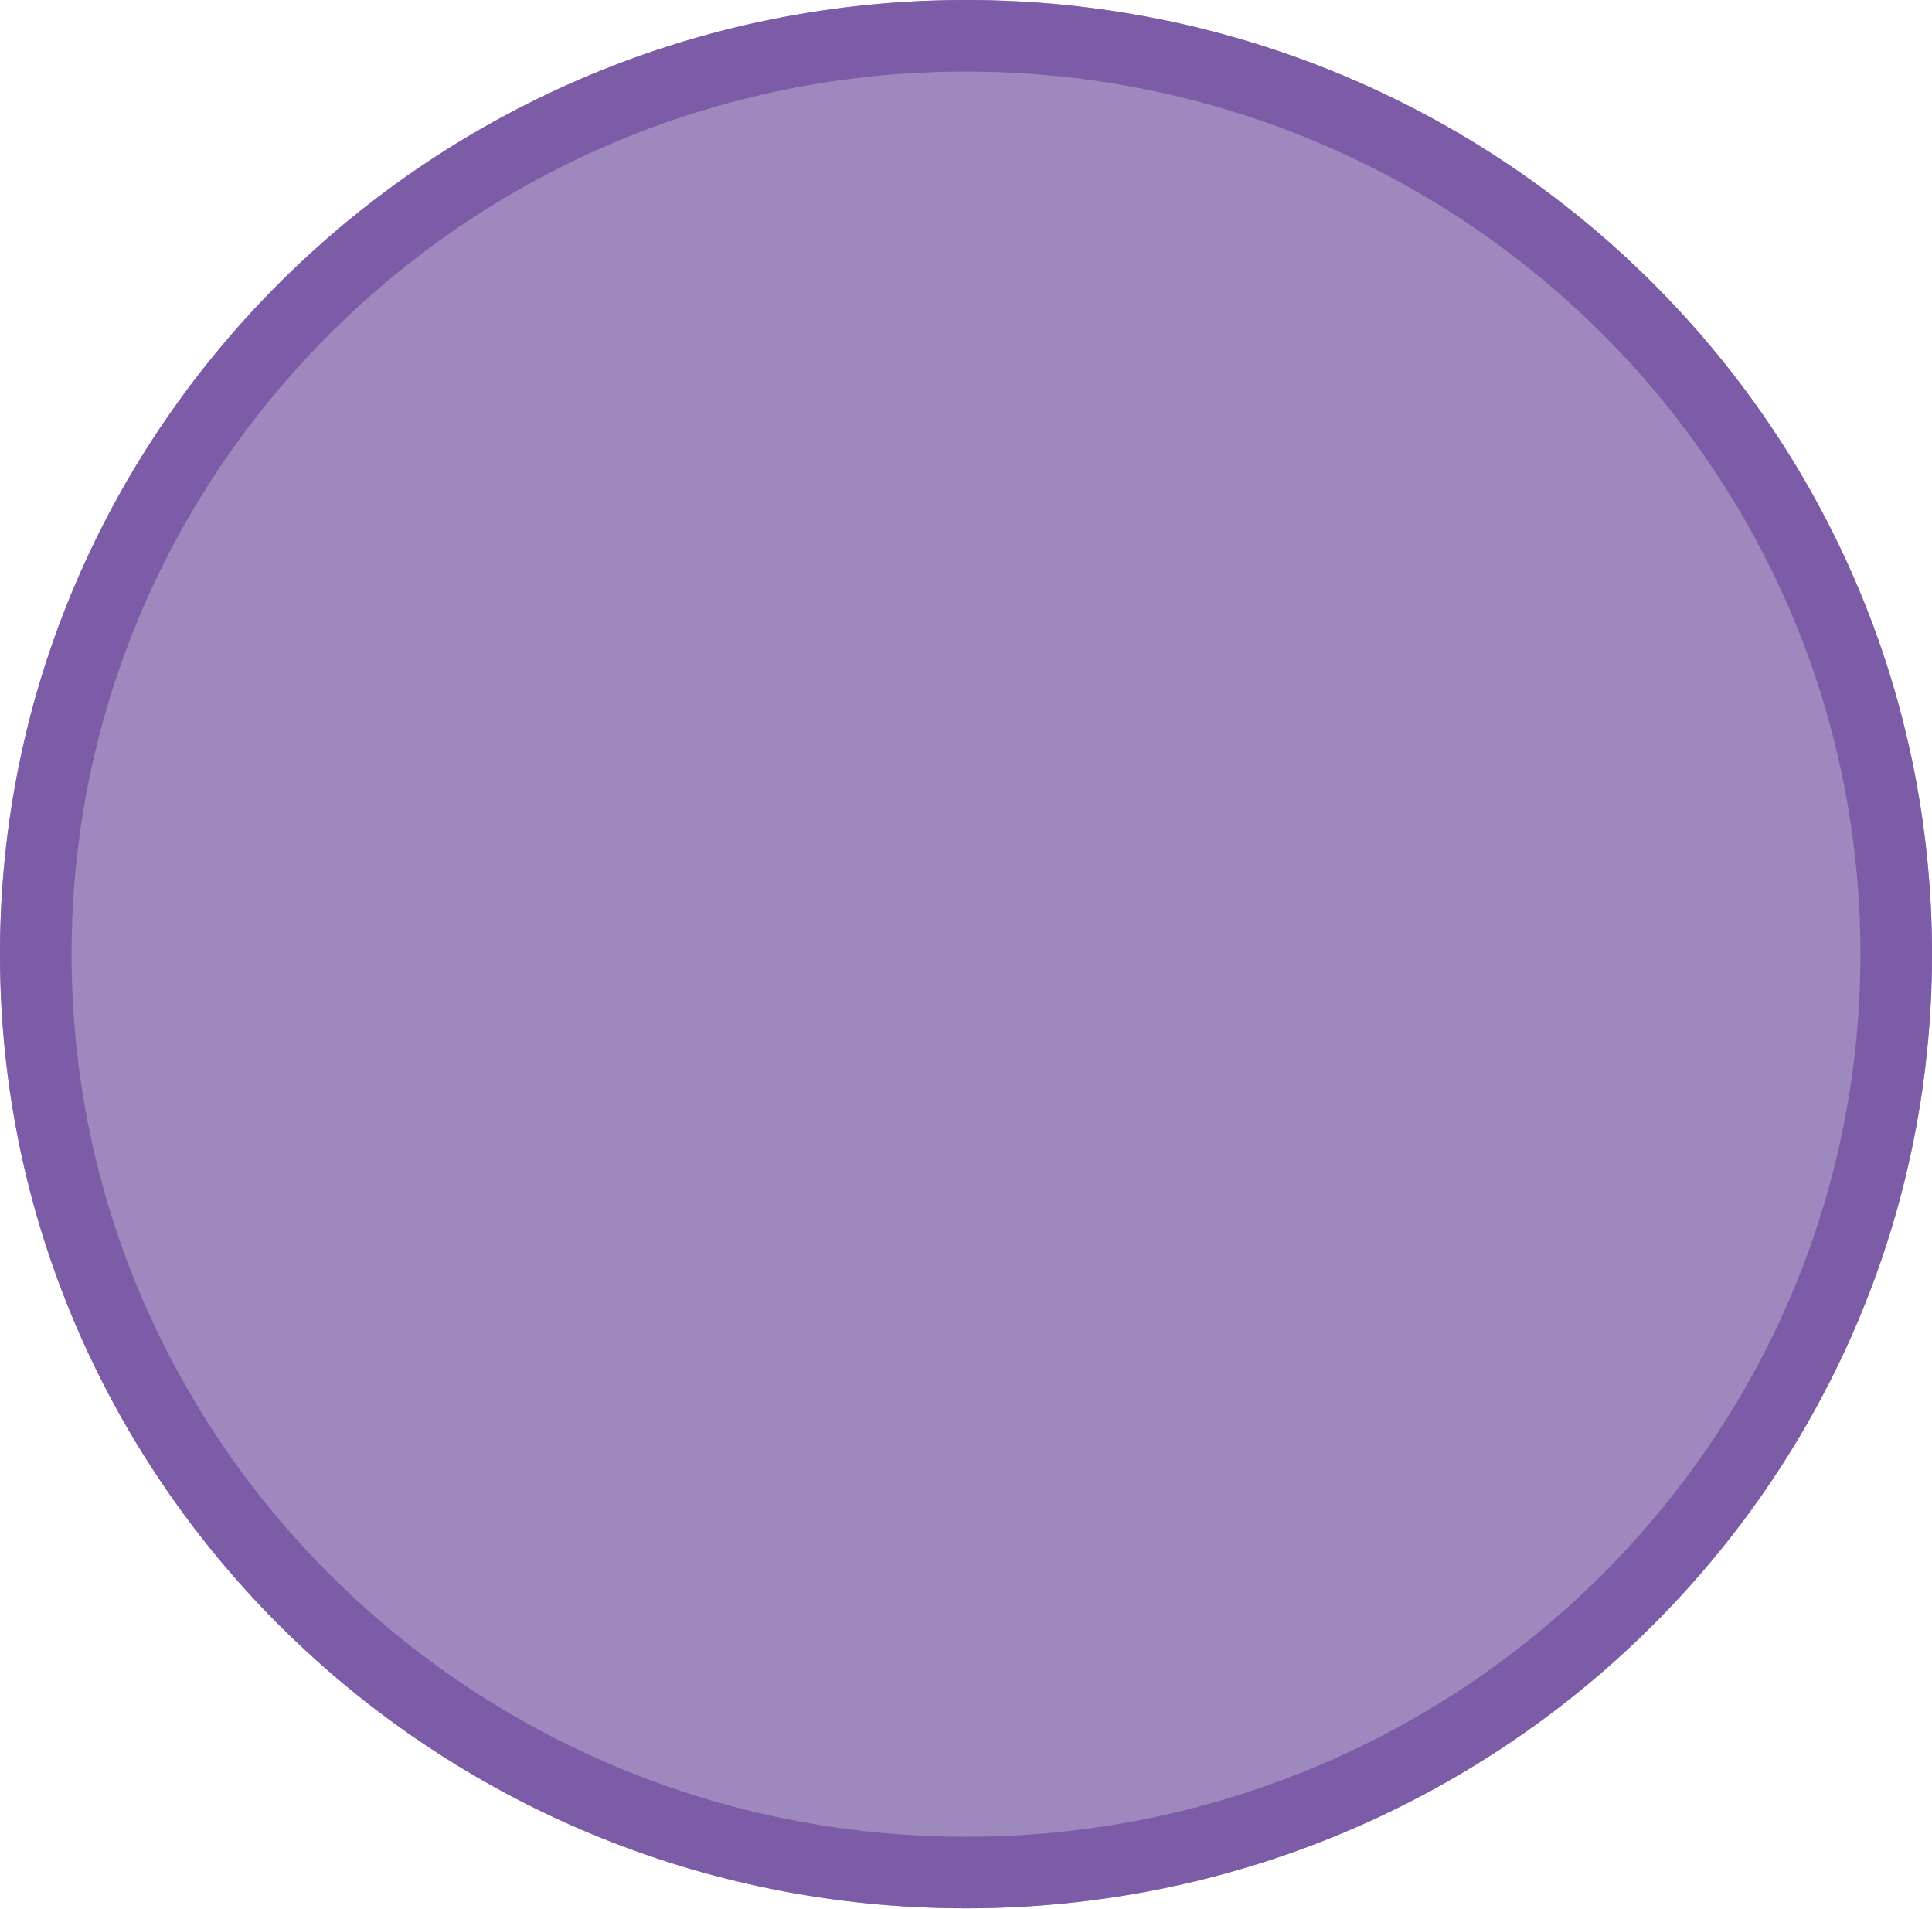
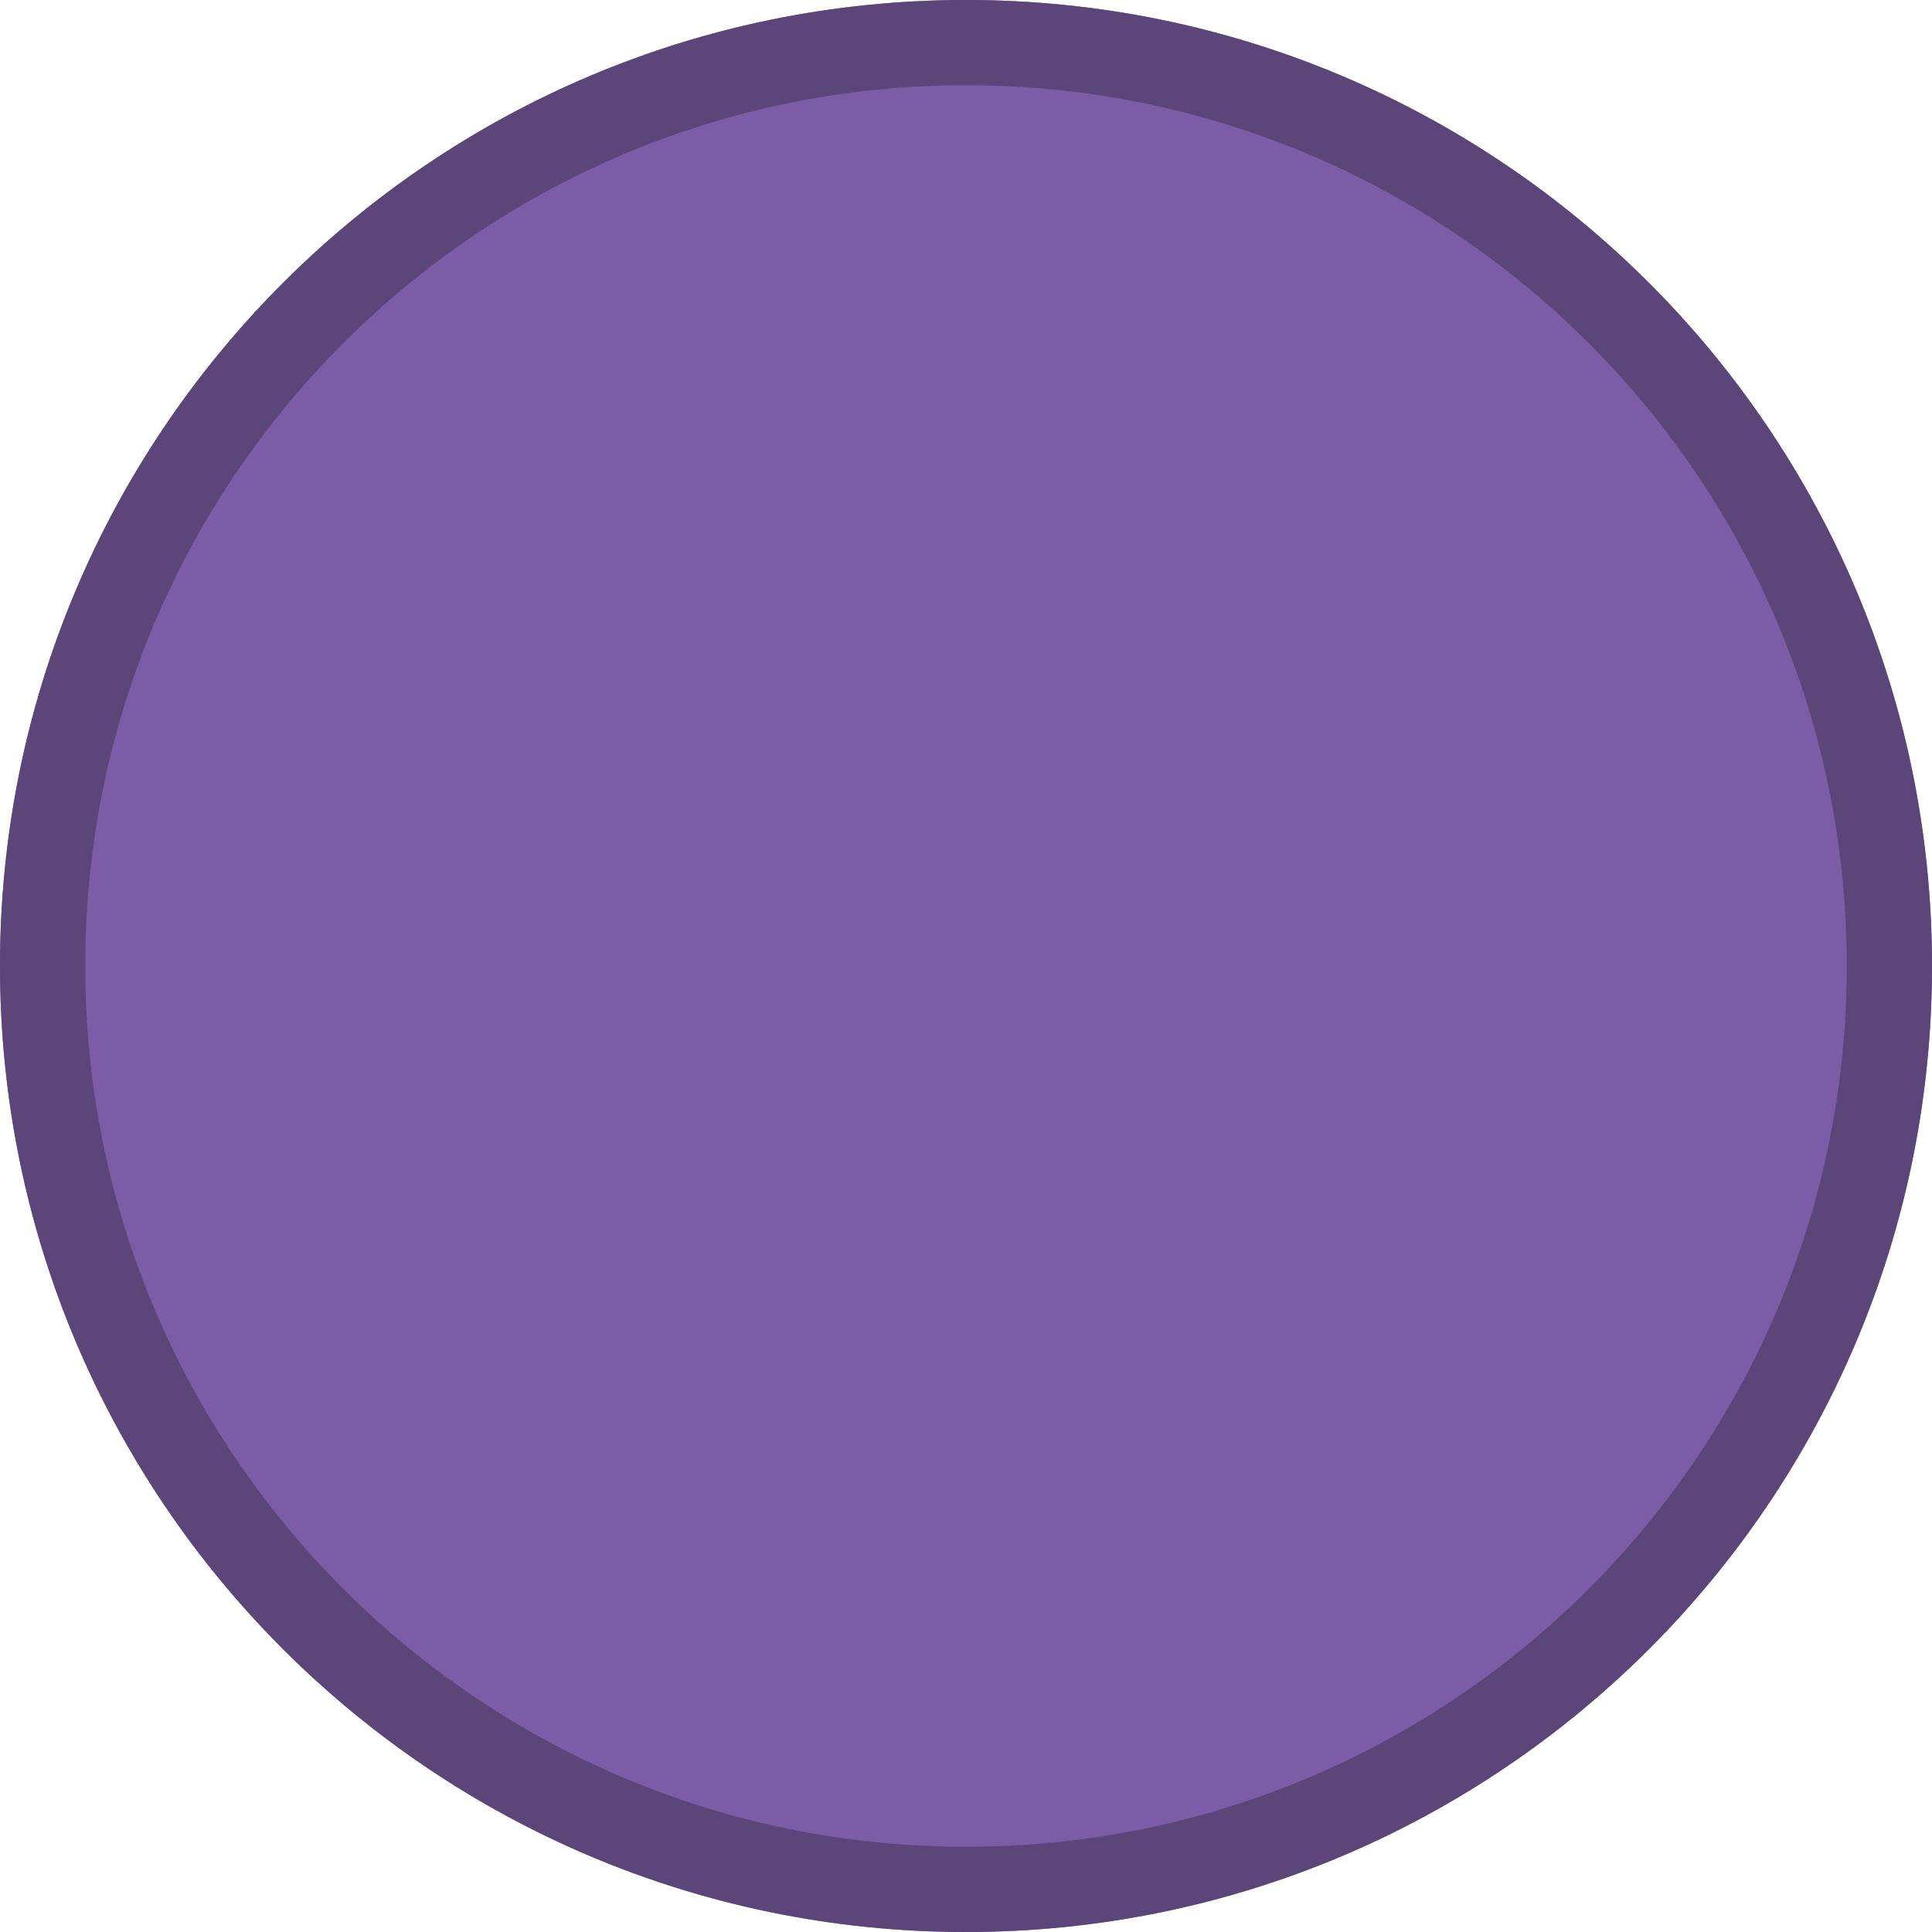
- <svg xmlns="http://www.w3.org/2000/svg" width="81" height="80" viewBox="0 0 81 80">
-   <g id="Ellipse_11" data-name="Ellipse 11" fill="rgba(124,92,166,0.73)" stroke="#7c5ca6" stroke-width="3">
-     <ellipse cx="40.5" cy="40" rx="40.5" ry="40" stroke="none" />
-     <ellipse cx="40.5" cy="40" rx="39" ry="38.5" fill="none" />
+ <svg xmlns="http://www.w3.org/2000/svg" width="68" height="68" viewBox="0 0 68 68">
+   <g id="Ellipse_11" data-name="Ellipse 11" fill="#7c5ca6" stroke="#5c4579" stroke-width="3">
+     <circle cx="34" cy="34" r="34" stroke="none" />
+     <circle cx="34" cy="34" r="32.5" fill="none" />
  </g>
</svg>
